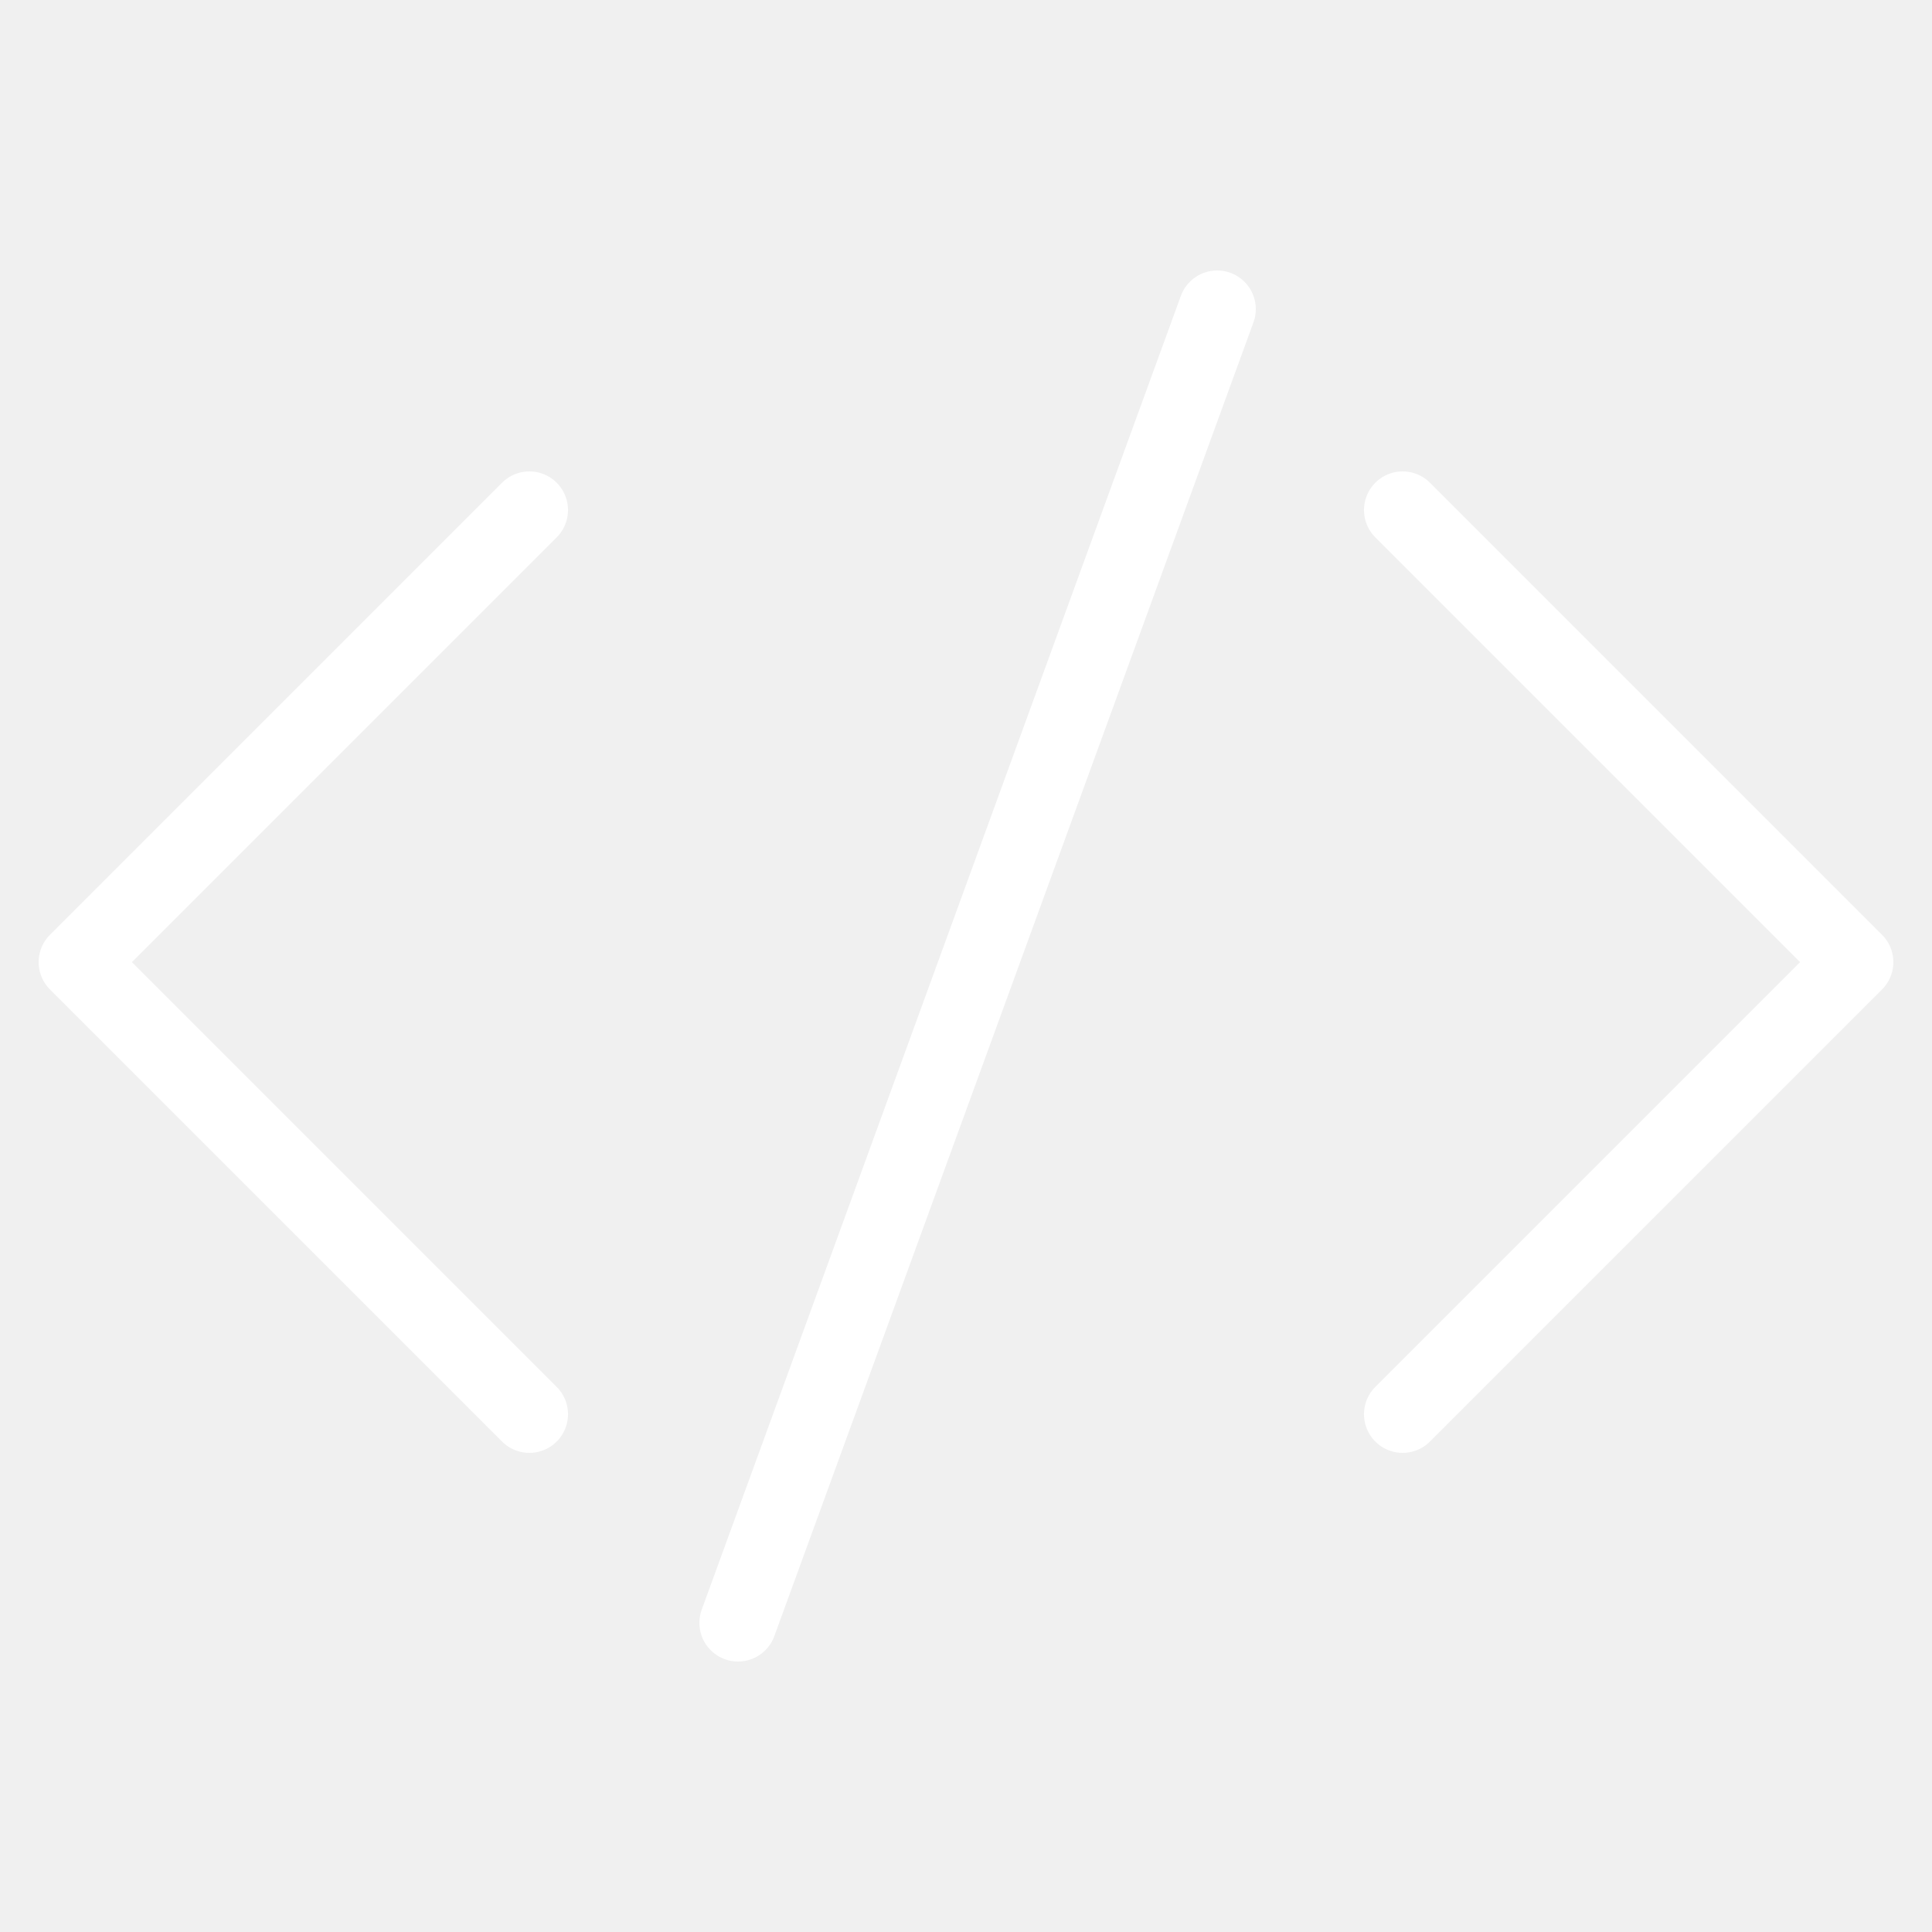
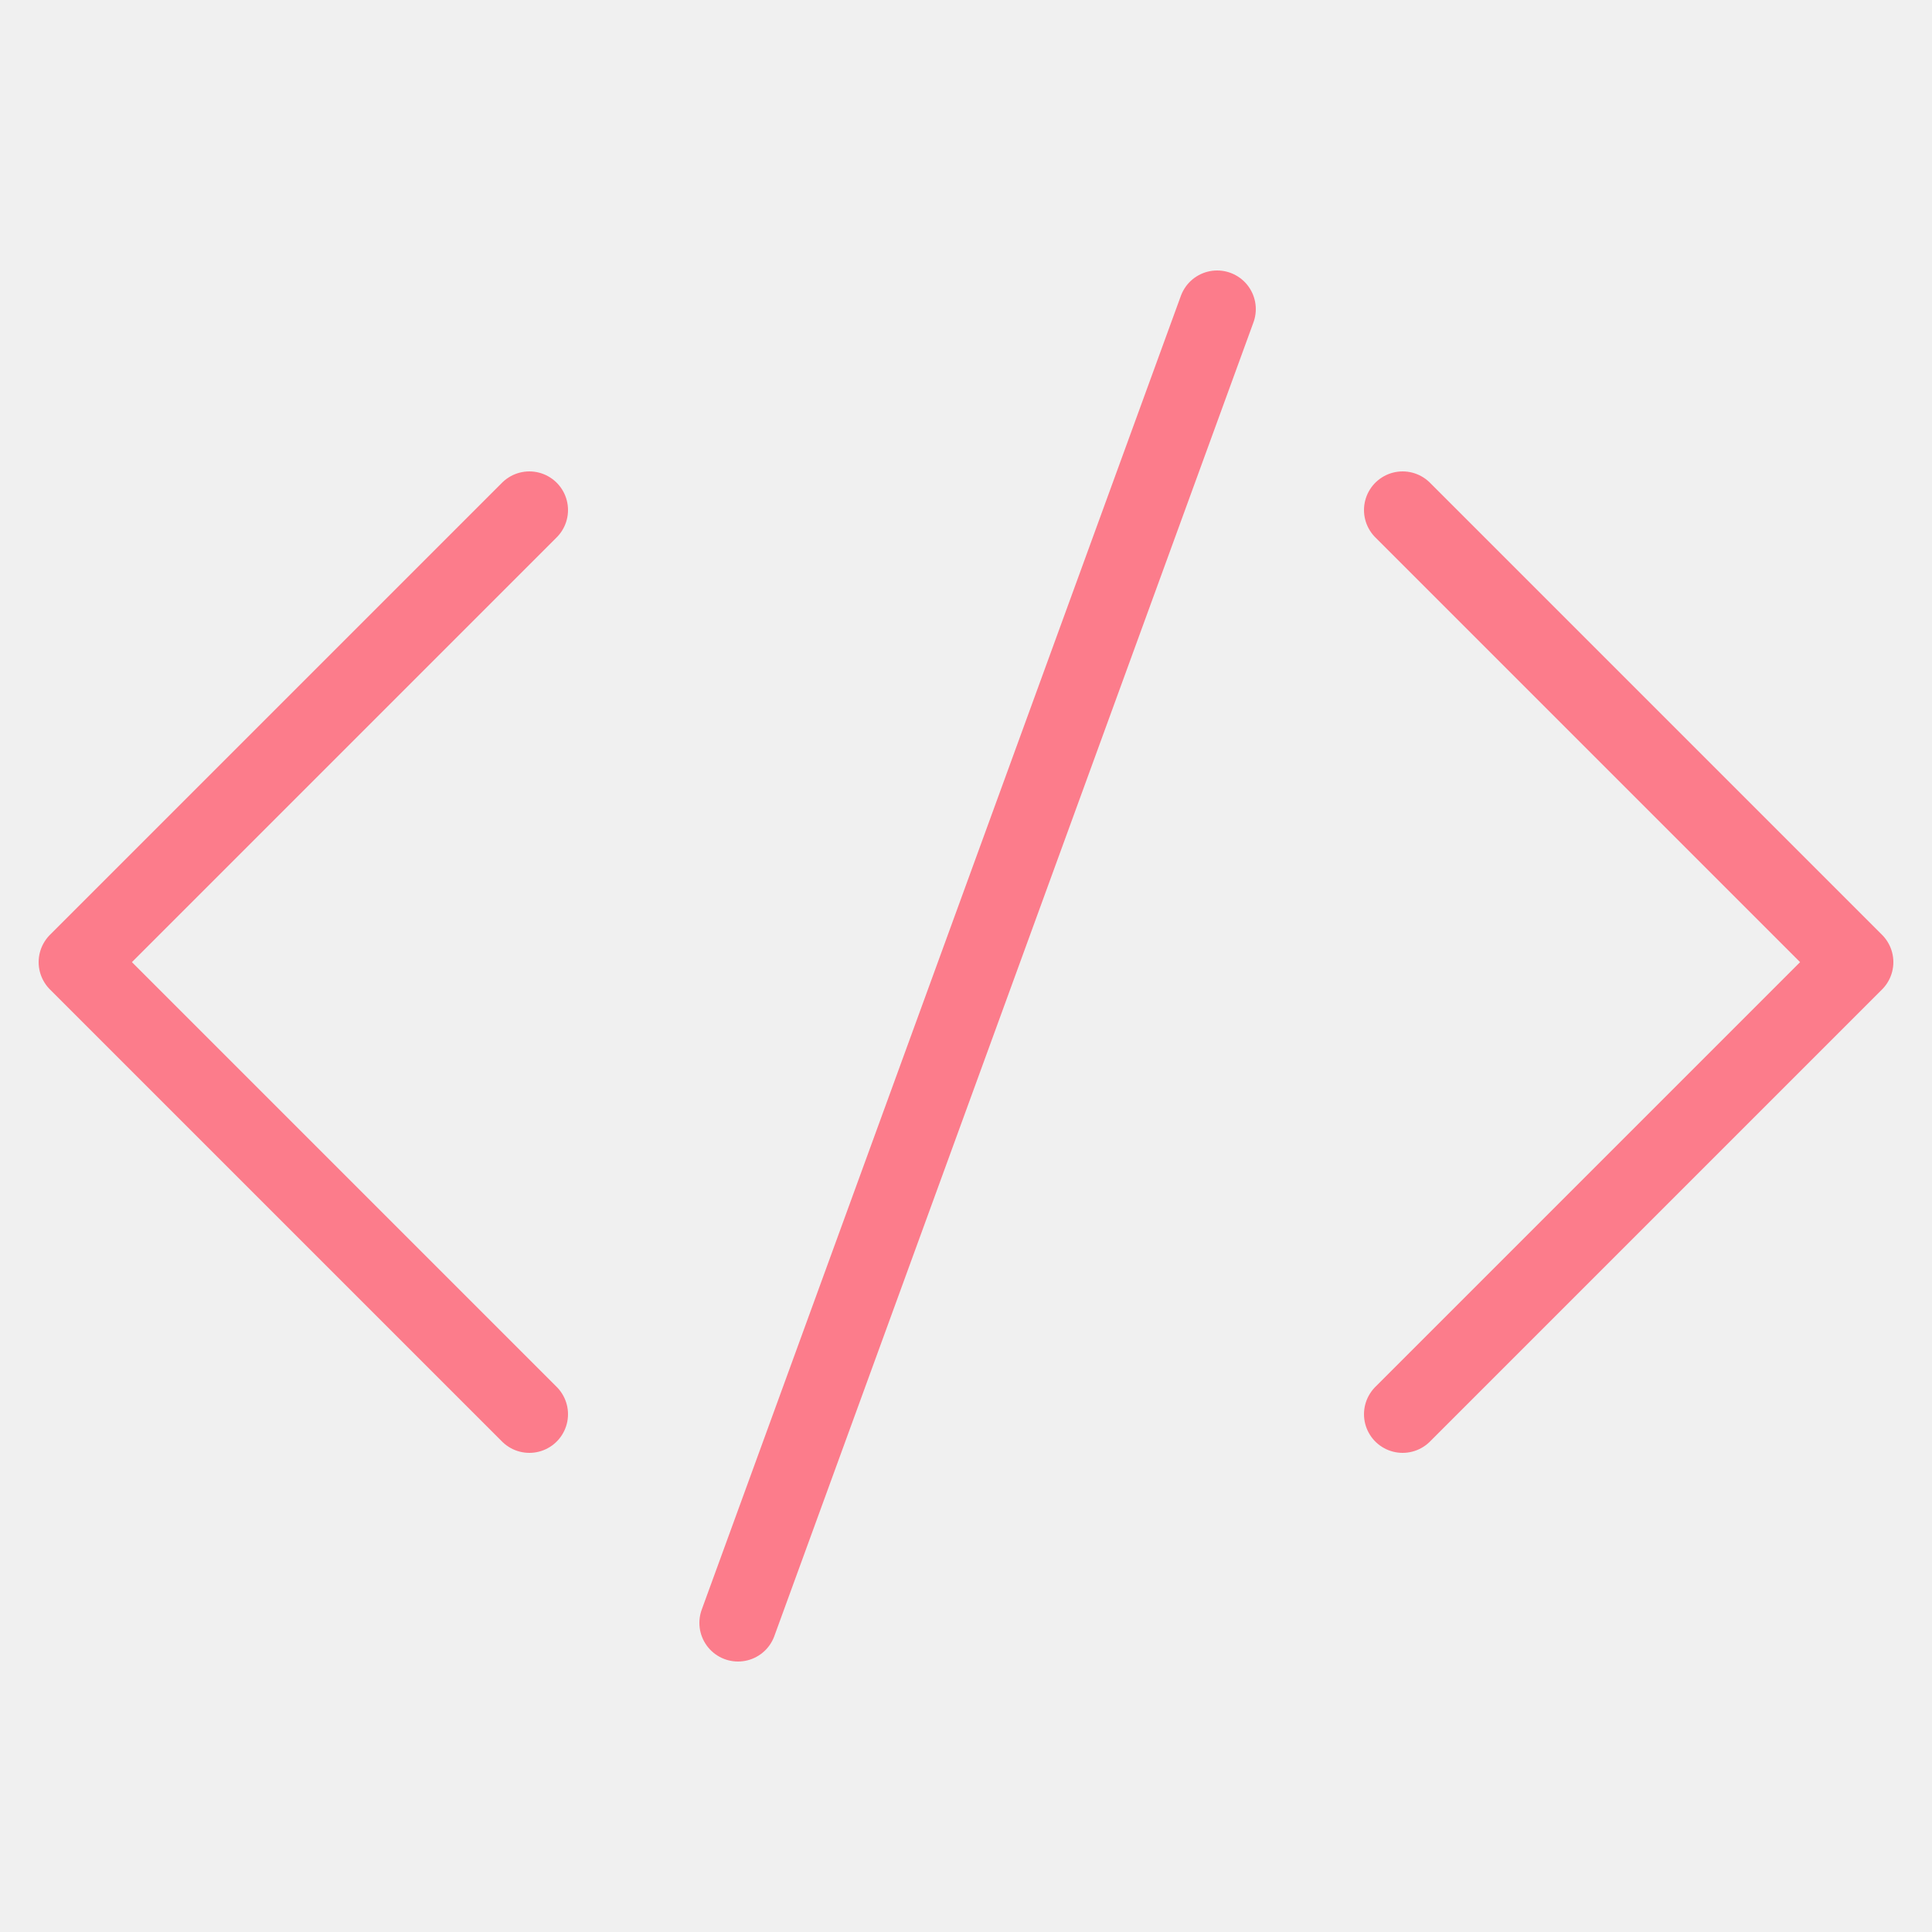
<svg xmlns="http://www.w3.org/2000/svg" version="1.1" id="Ebene_1" x="0px" y="0px" viewBox="0 0 50 50" style="enable-background:new 0 0 50 50;" xml:space="preserve">
  <style type="text/css">
- 	.st0{fill:none;stroke:#FFFFFF;stroke-width:2;stroke-linecap:round;stroke-linejoin:round;stroke-miterlimit:10;}
+ 	.st0{fill:none;stroke:#FC7C8B;stroke-width:2;stroke-linecap:round;stroke-linejoin:round;stroke-miterlimit:10;}
</style>
  <polyline class="st0" points="13.7,36.6 2,24.9 13.7,13.2 " />
  <polyline class="st0" points="36.3,13.2 48,24.9 36.3,36.6 " />
  <line class="st0" x1="31.5" y1="8" x2="19.1" y2="42" />
</svg>
